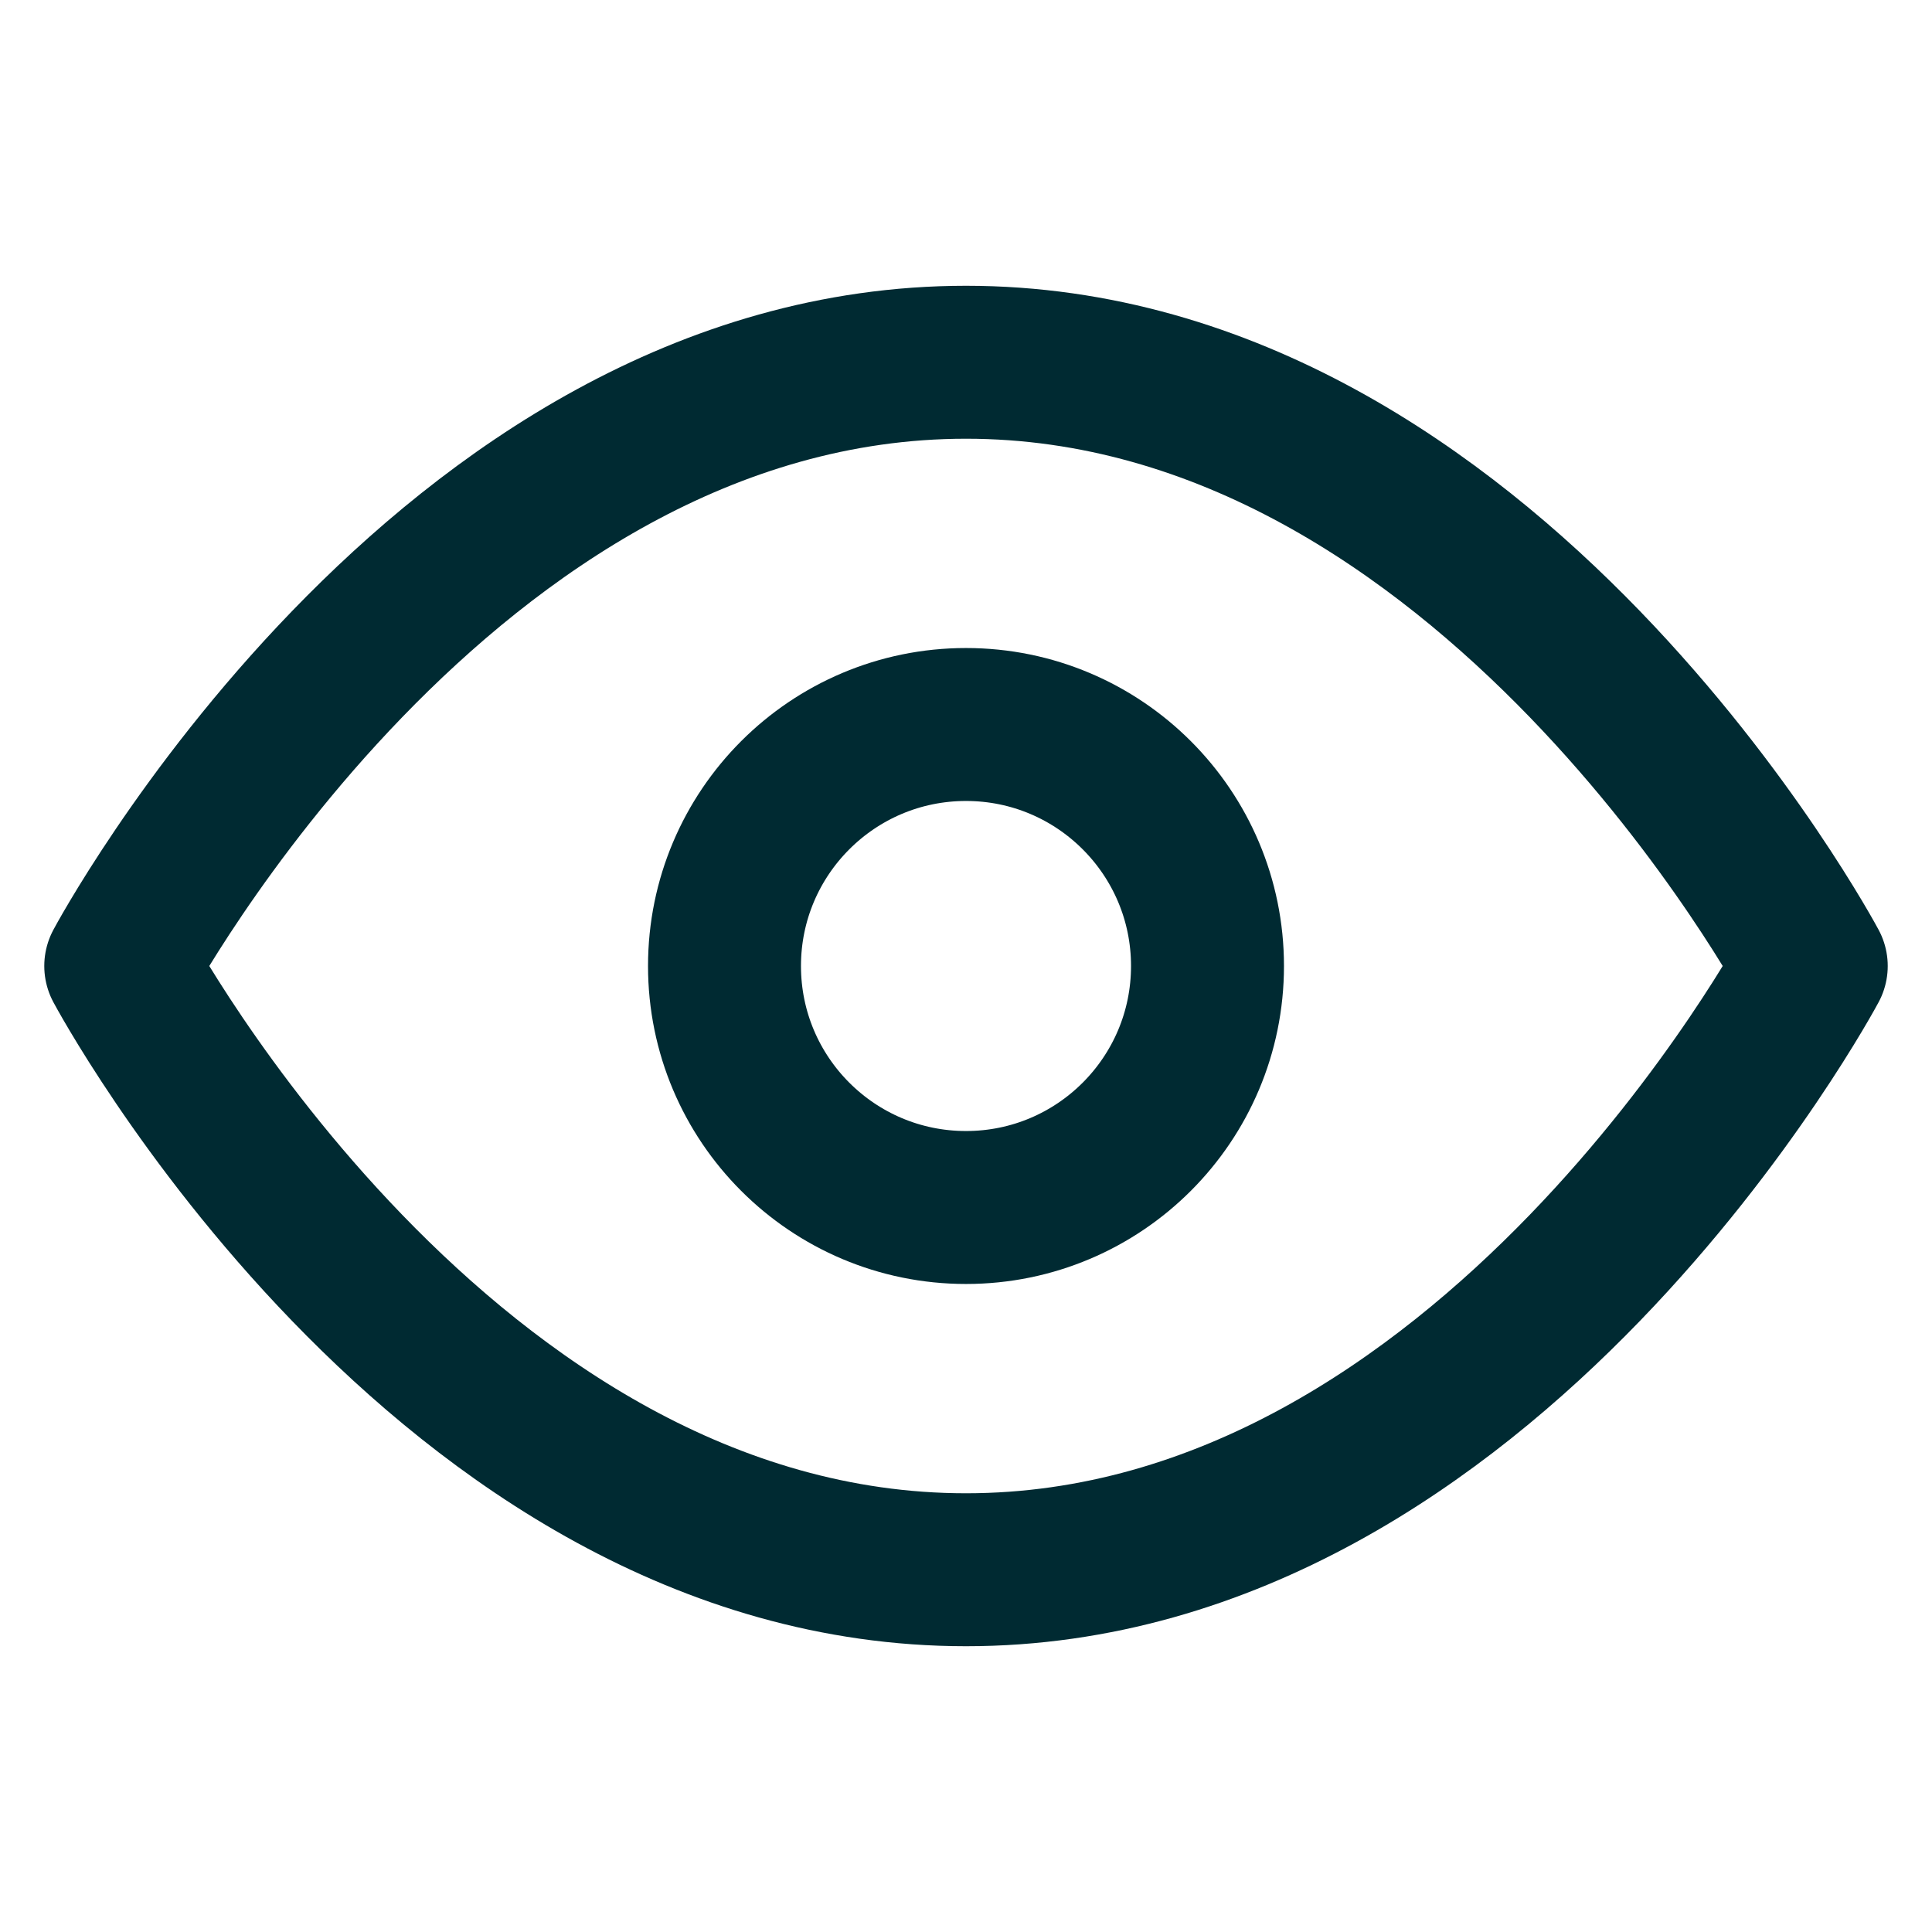
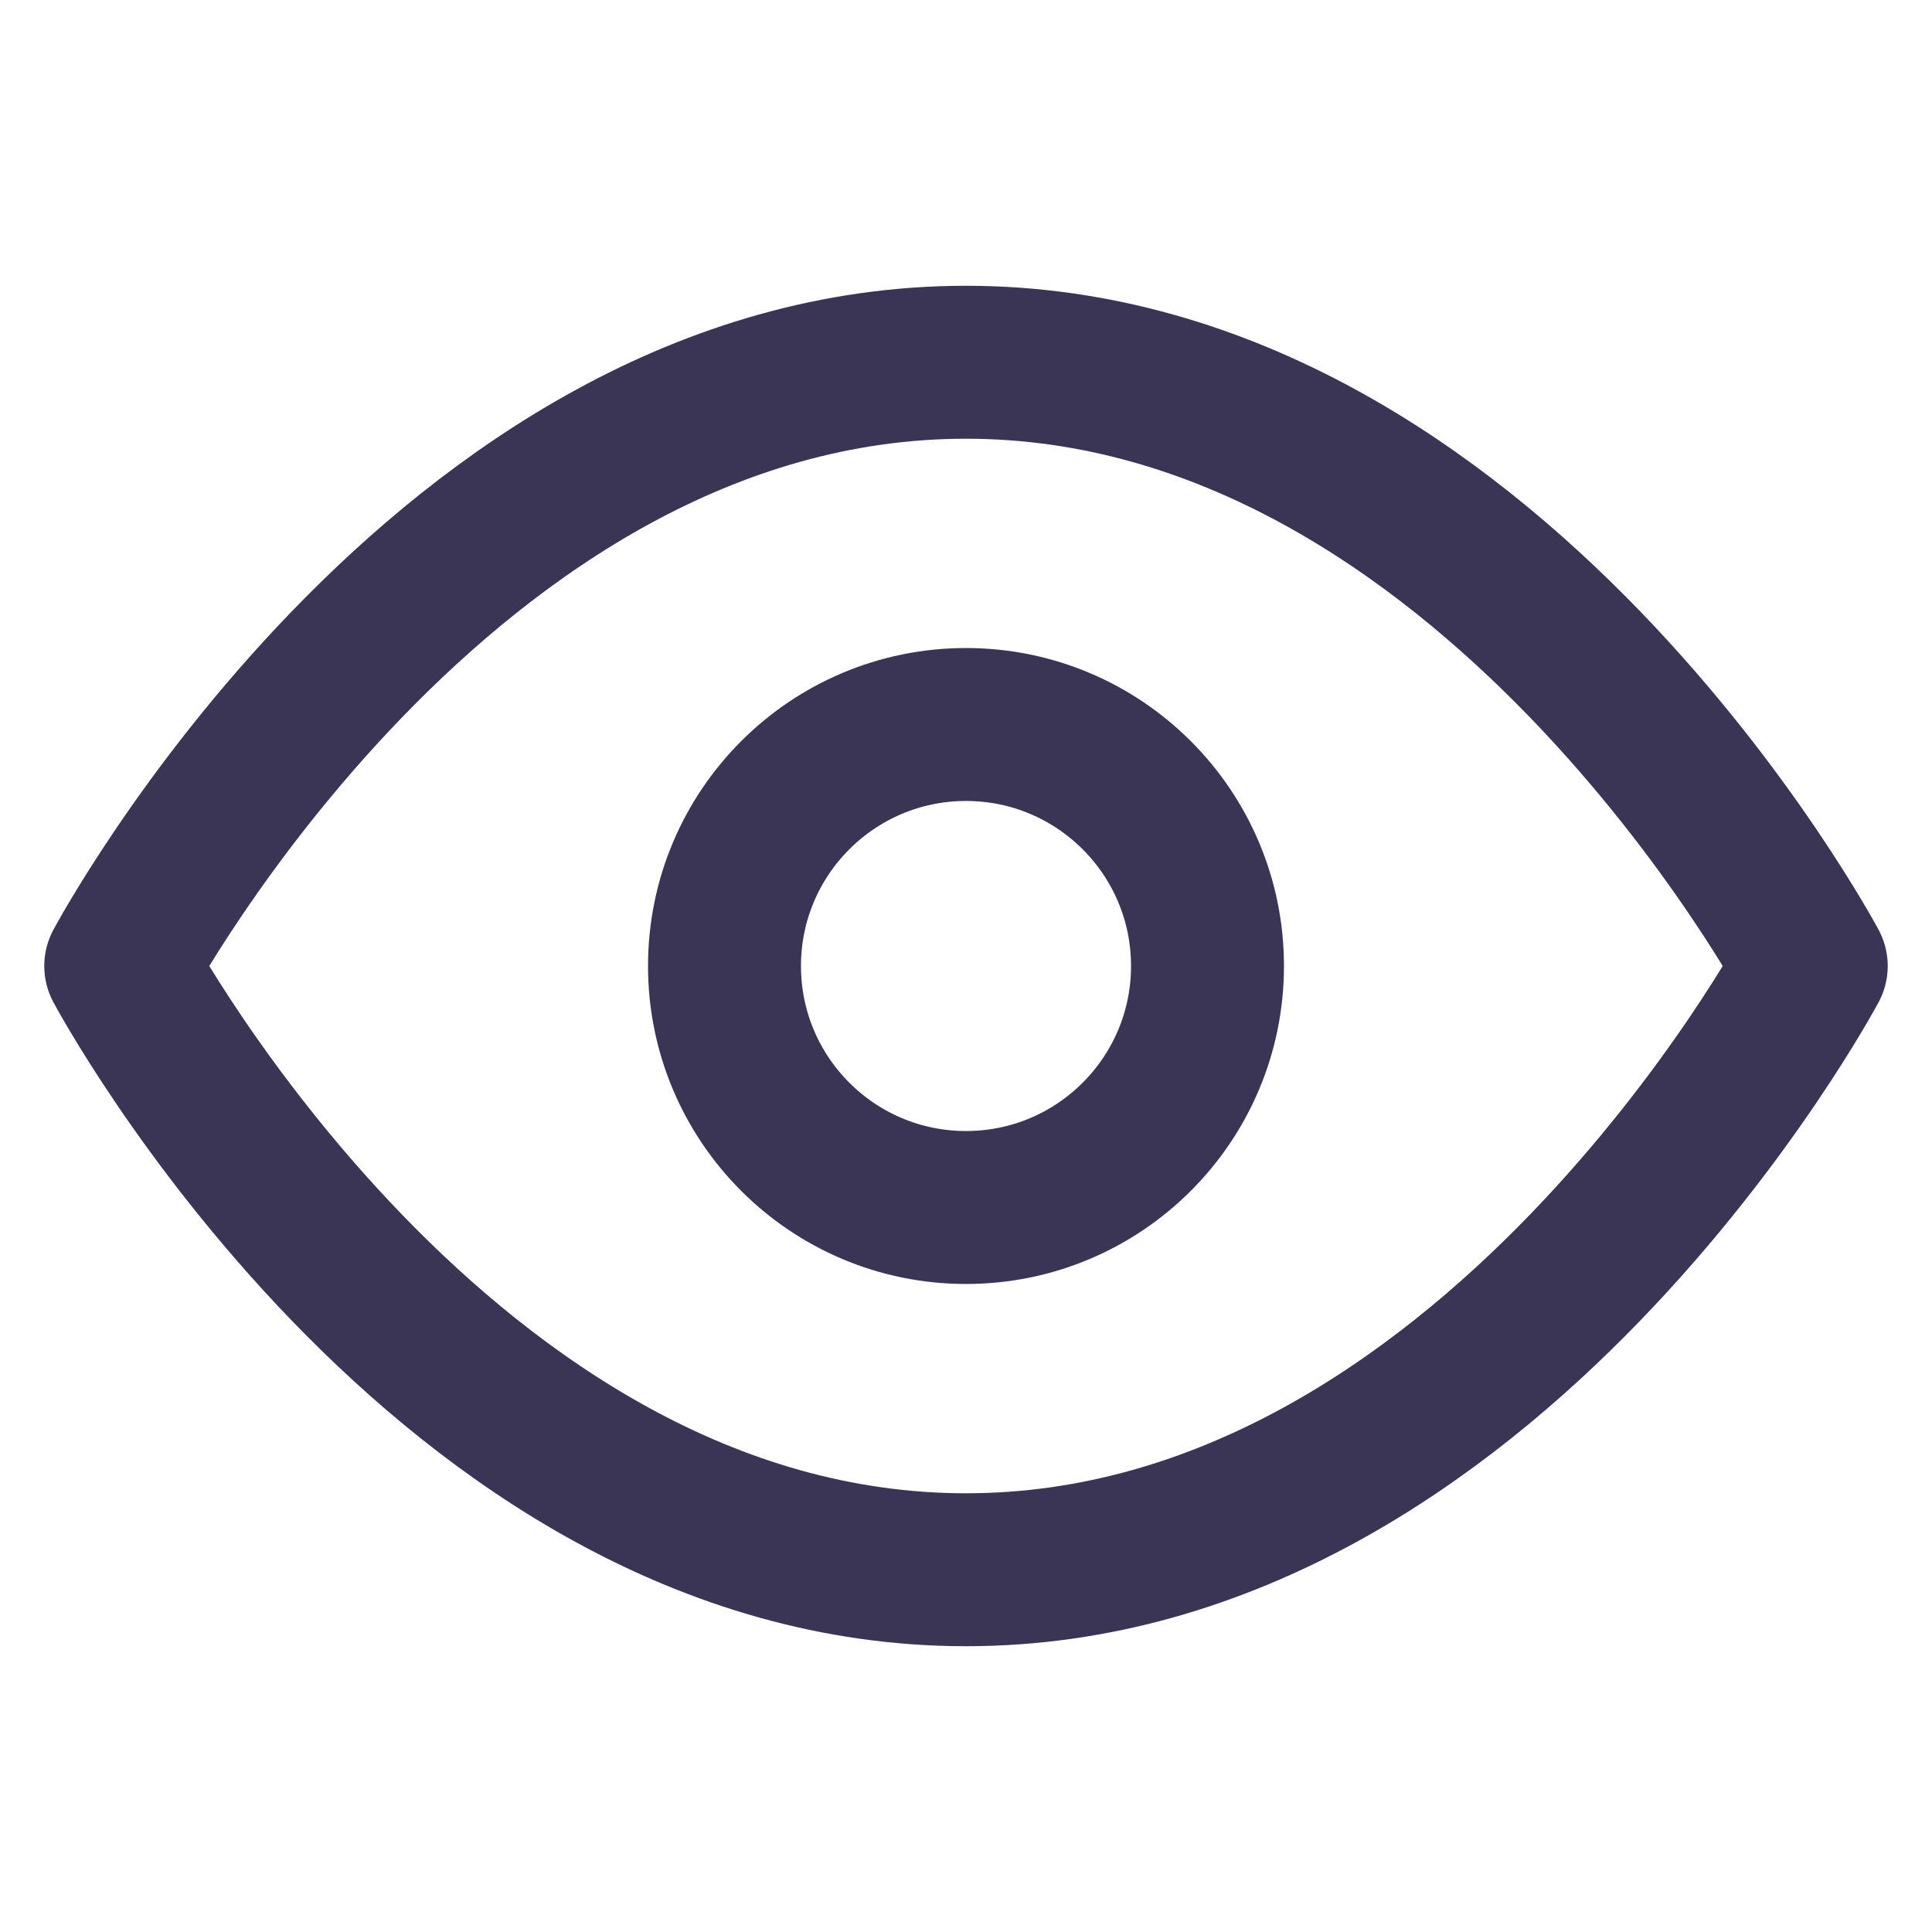
- <svg xmlns="http://www.w3.org/2000/svg" width="24" height="24" viewBox="0 0 24 24" fill="none" stroke="#002a32" stroke-width="1.9" stroke-linecap="round" stroke-linejoin="round">
+ <svg xmlns="http://www.w3.org/2000/svg" width="24" height="24" viewBox="0 0 24 24" fill="none" stroke="#3b3555" stroke-width="1.9" stroke-linecap="round" stroke-linejoin="round">
  <path d="M1.5 12S5.5 4.5 12 4.5 22.5 12 22.5 12 18.5 19.5 12 19.5 1.5 12 1.5 12z" />
  <circle cx="12" cy="12" r="3" />
</svg>
